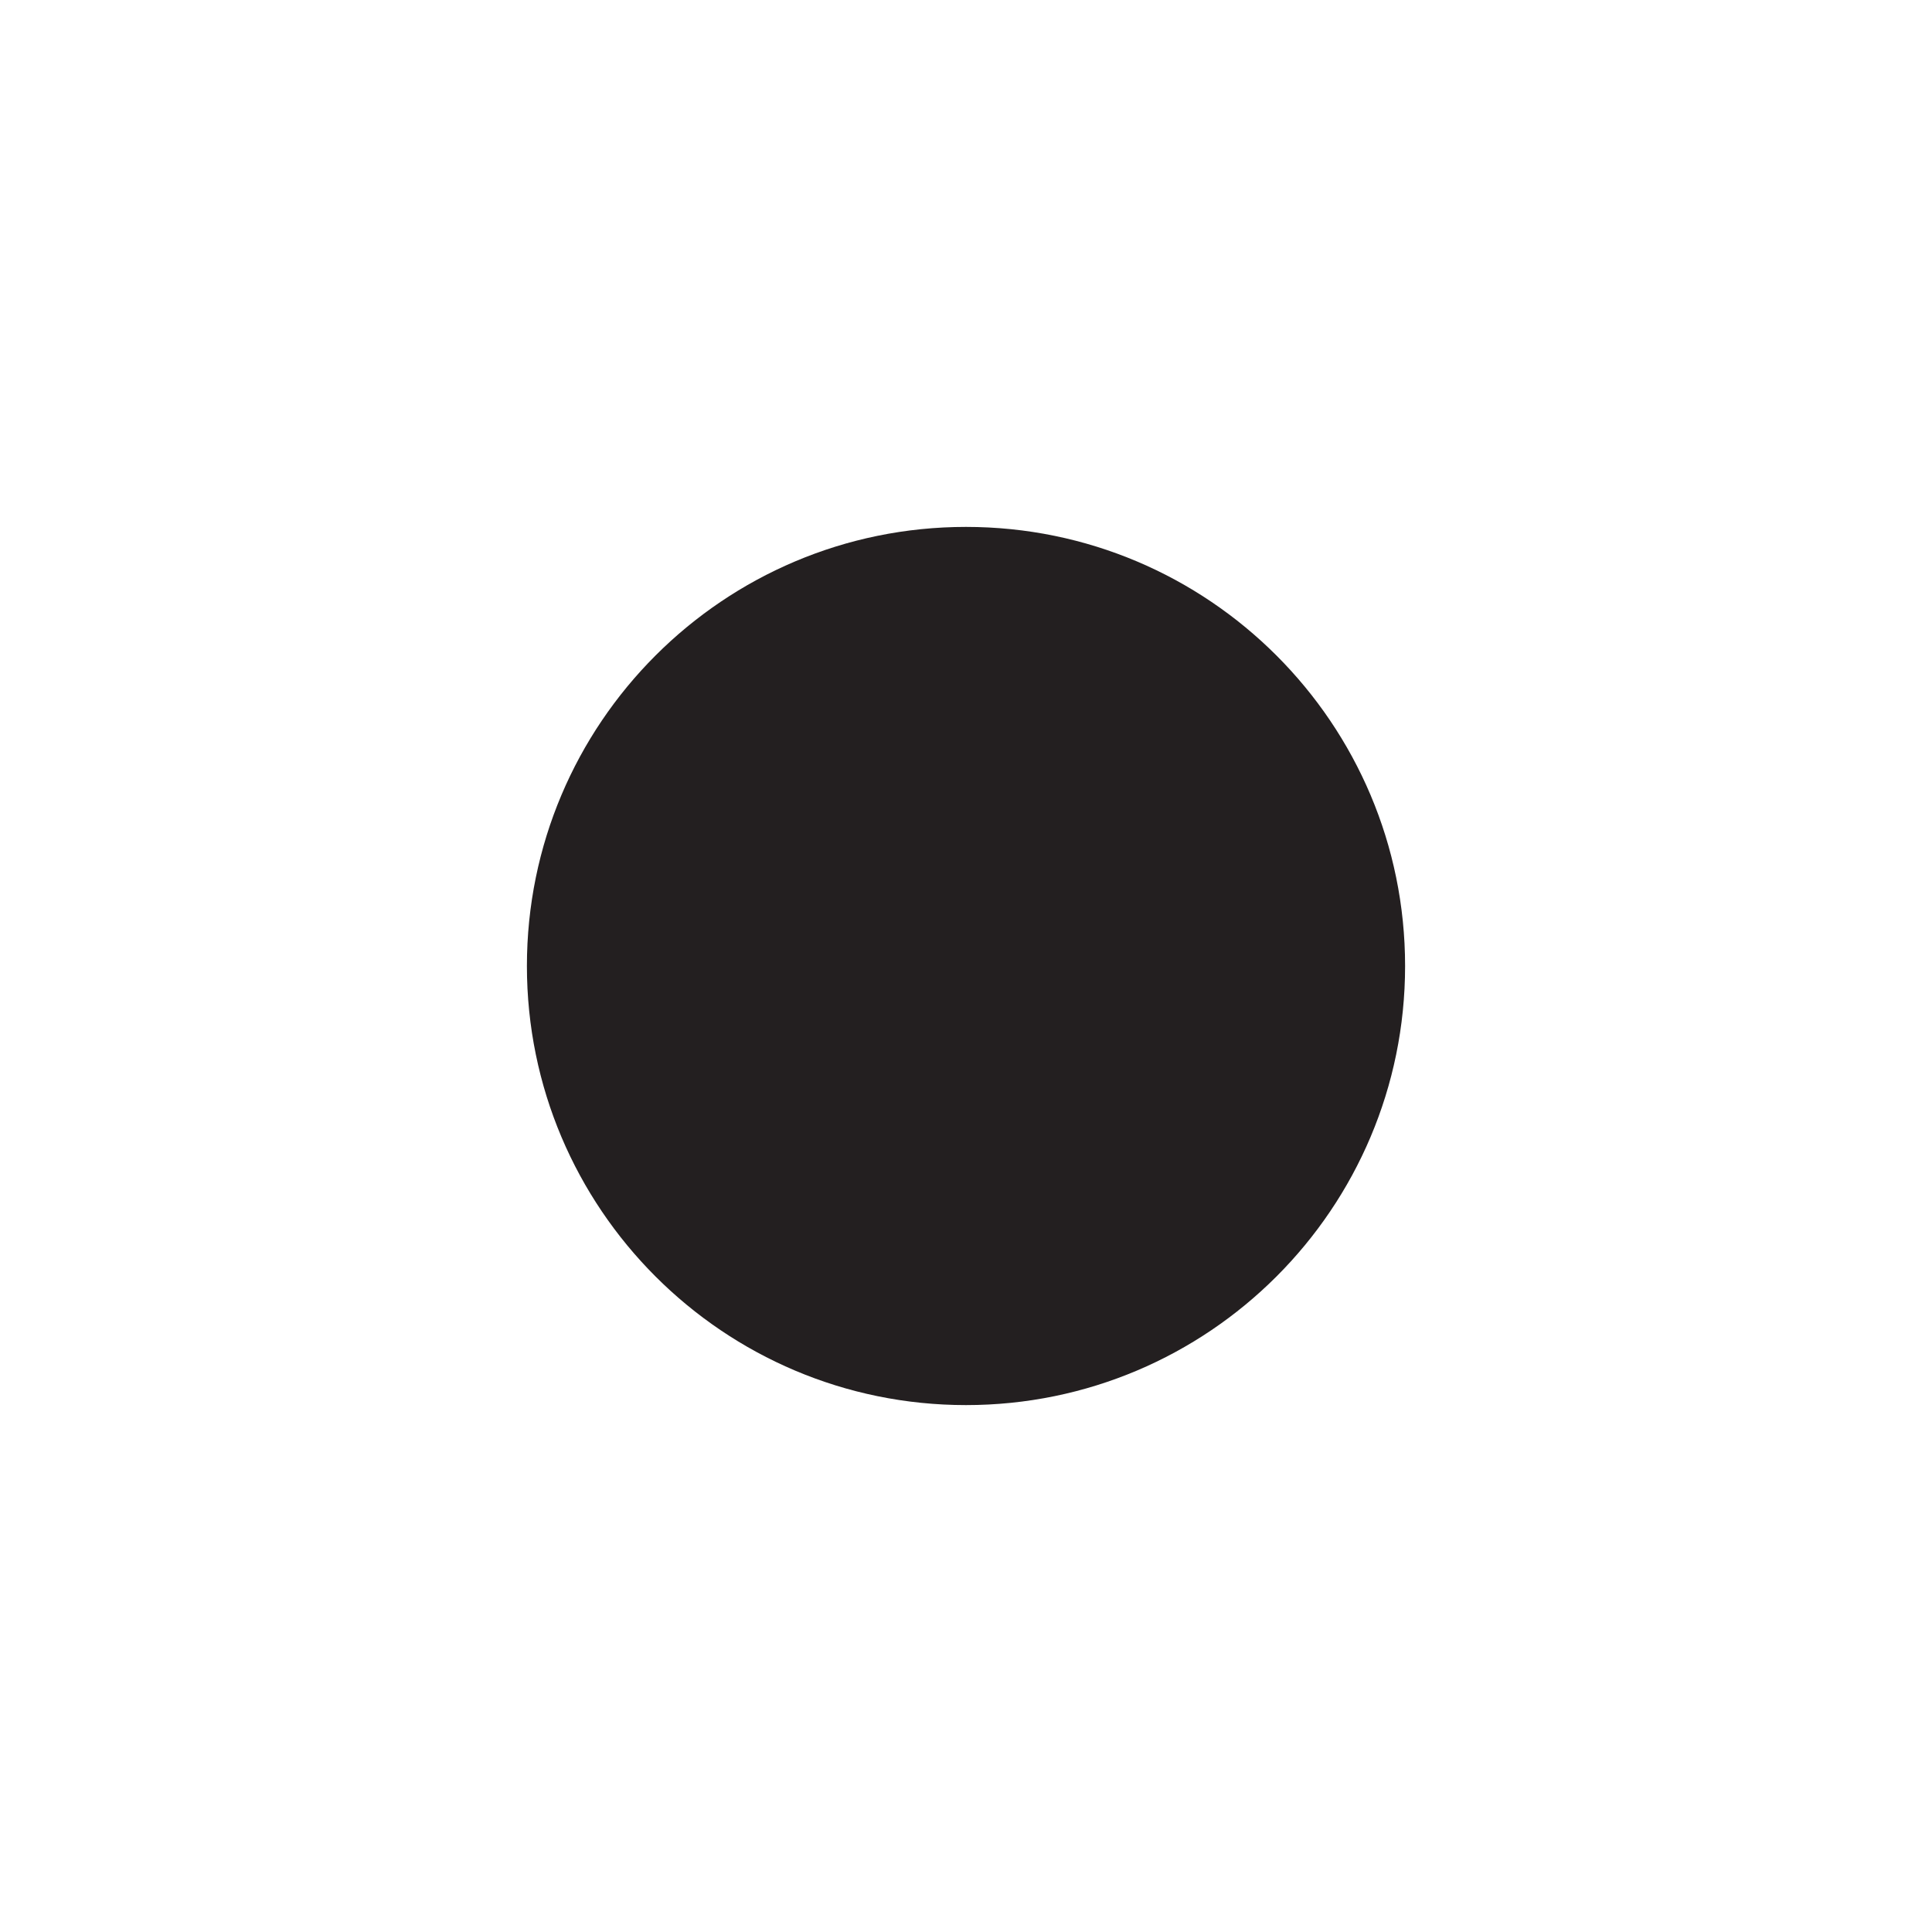
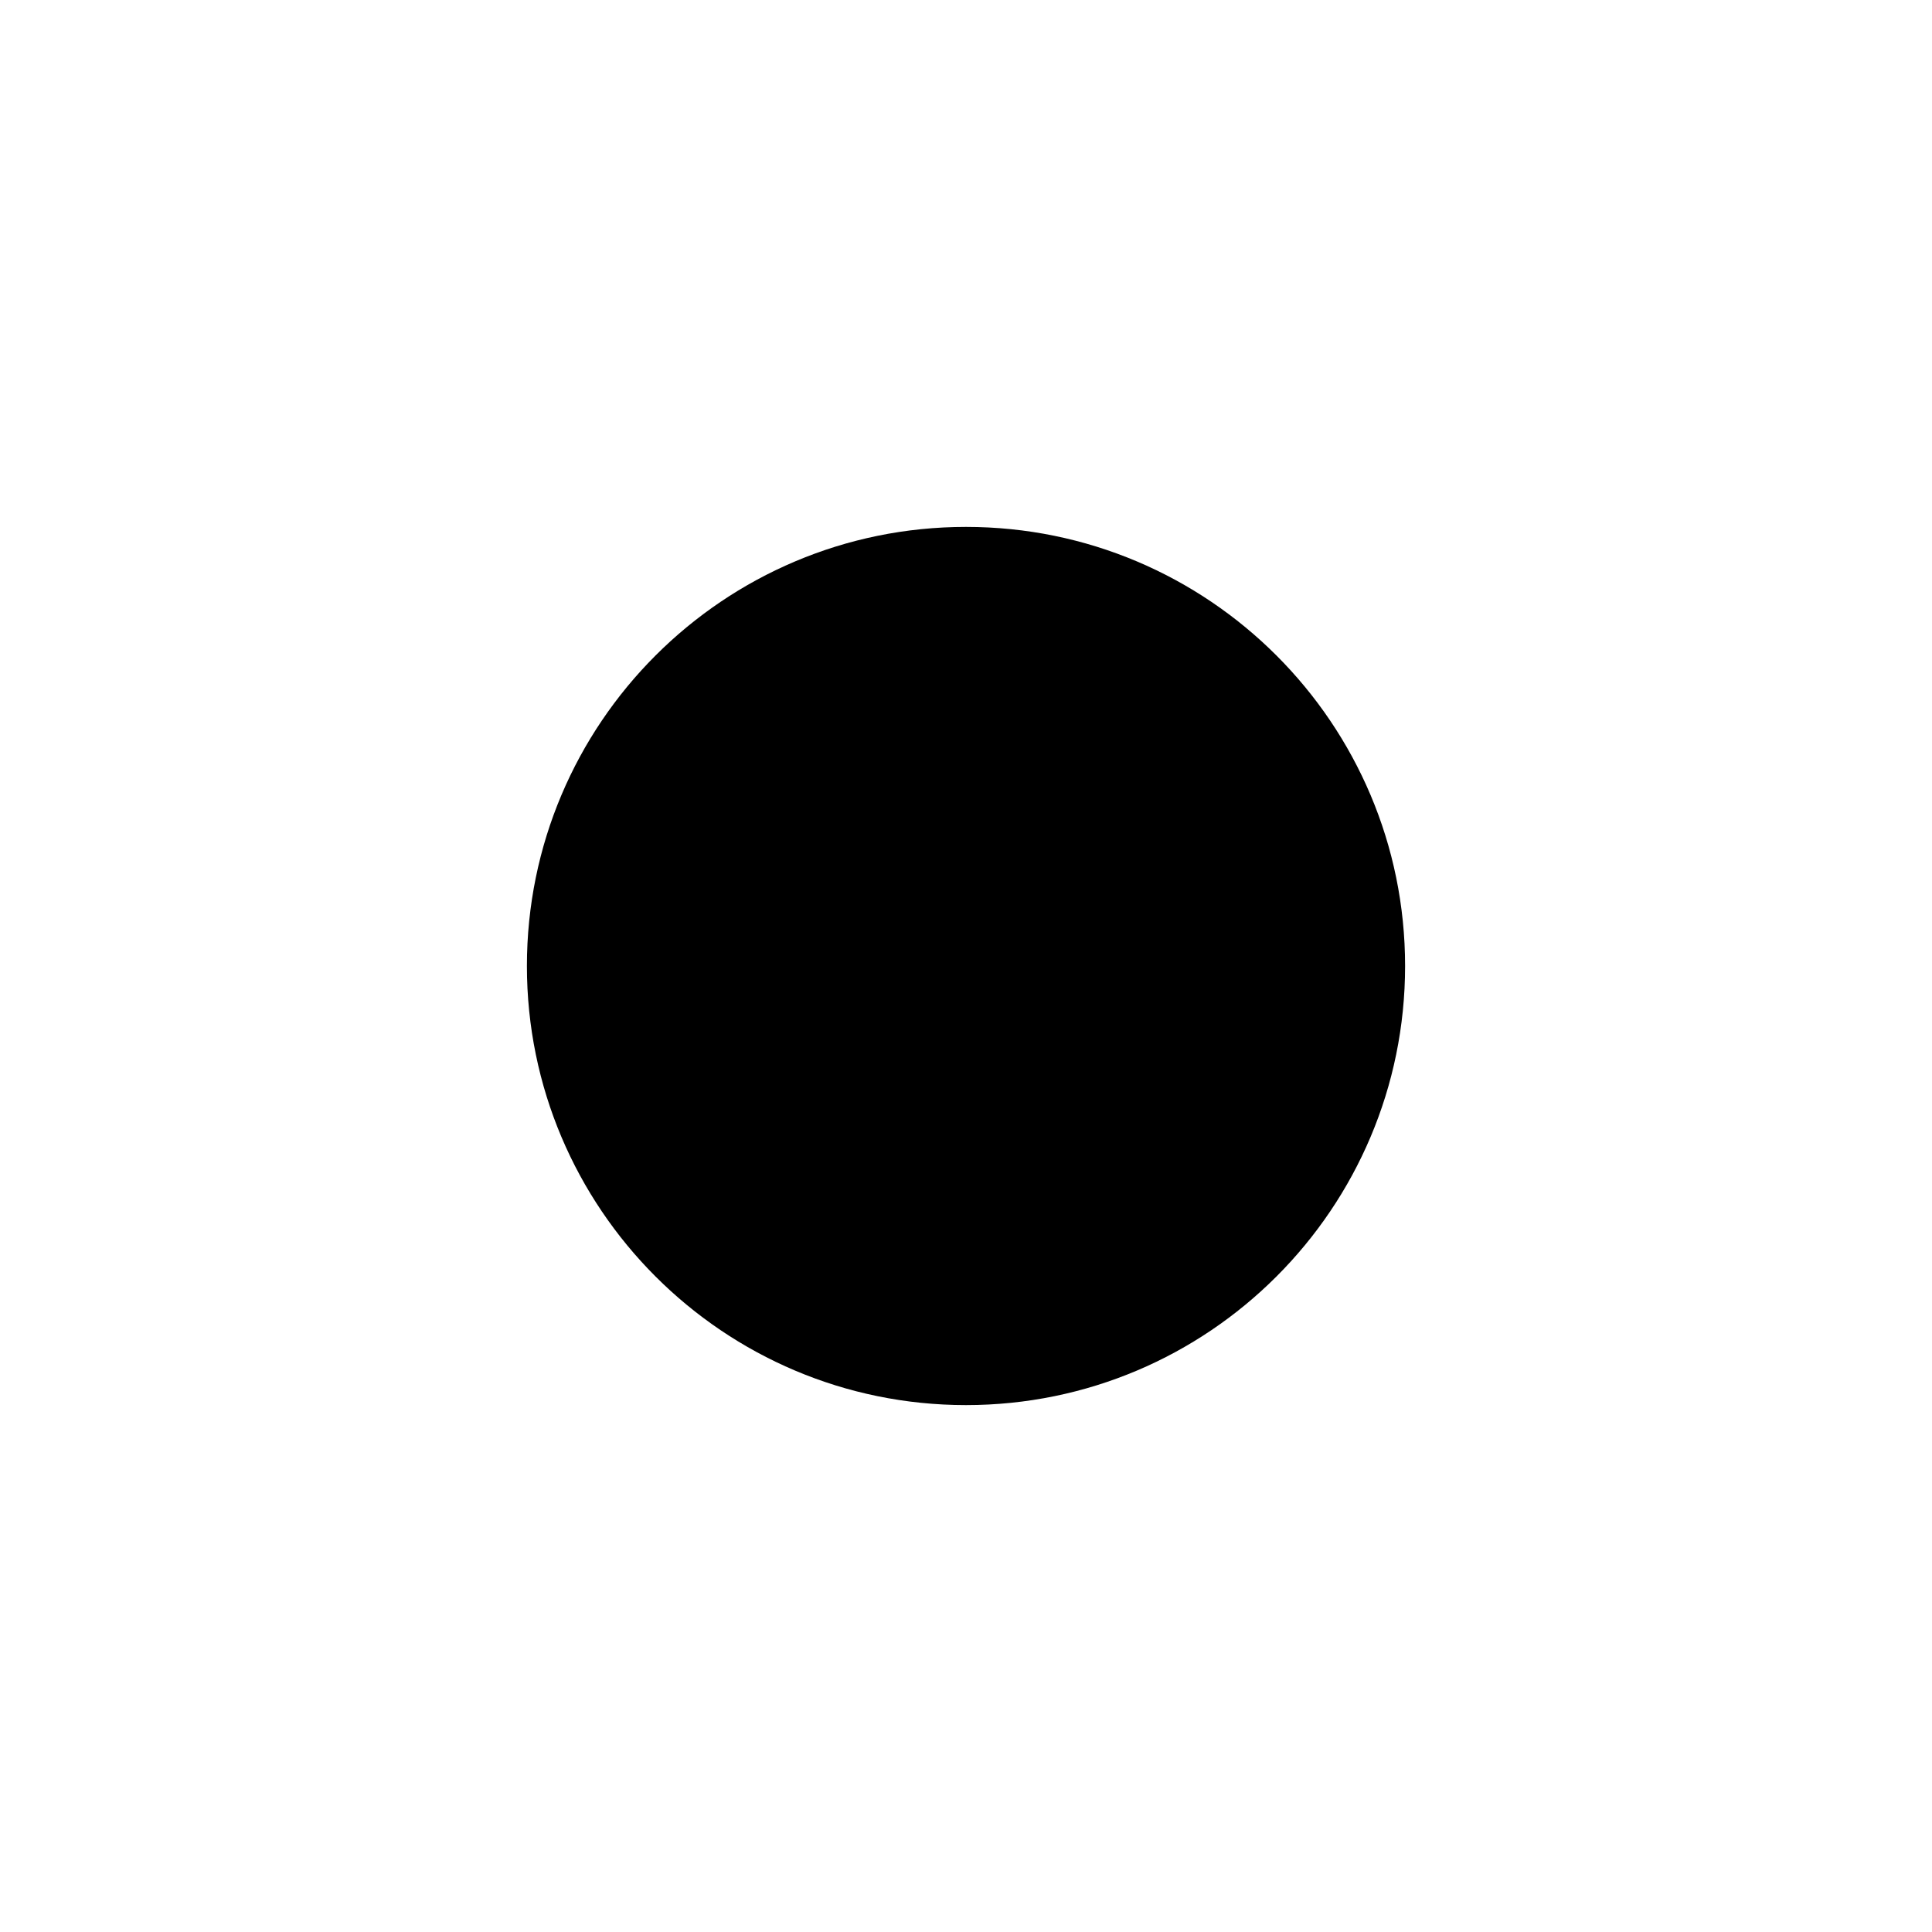
<svg xmlns="http://www.w3.org/2000/svg" version="1.1" id="Layer_1" x="0px" y="0px" width="11px" height="11px" viewBox="0 0 11 11" enable-background="new 0 0 11 11" xml:space="preserve">
-   <circle fill="#231F20" cx="5.5" cy="5.5" r="2.5" />
+   <circle cx="5.5" cy="5.5" r="2.5" />
</svg>
